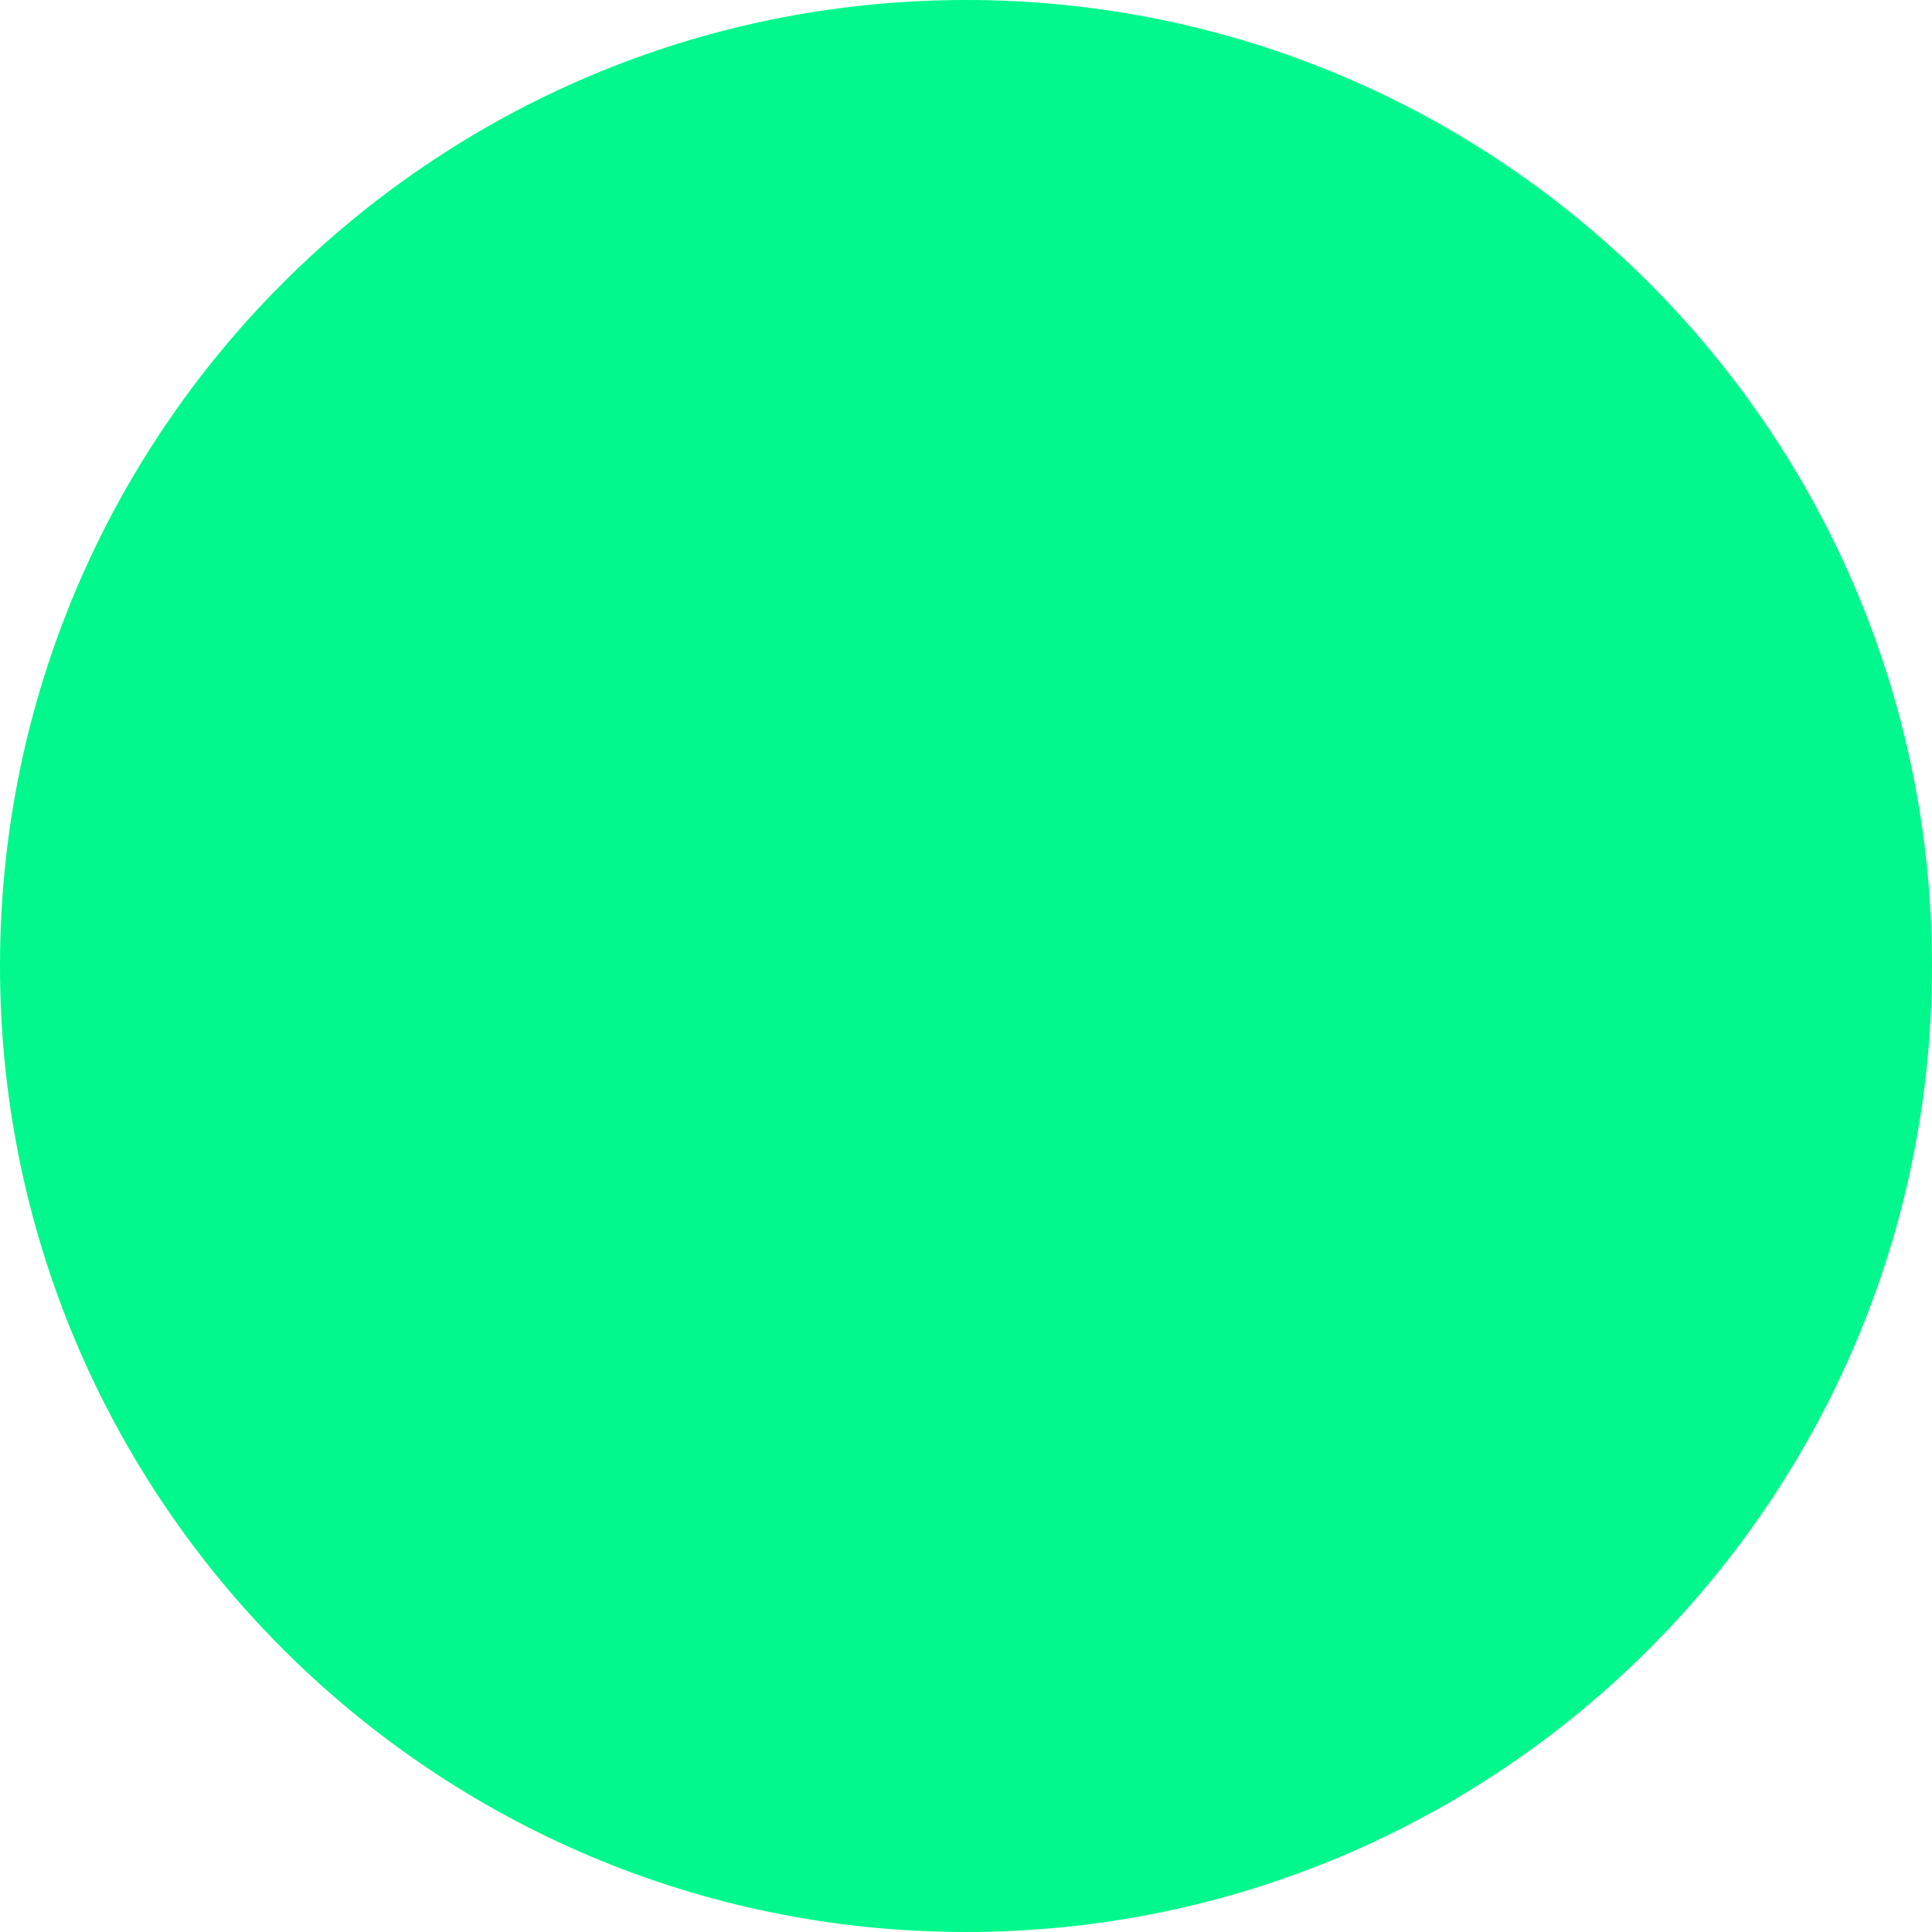
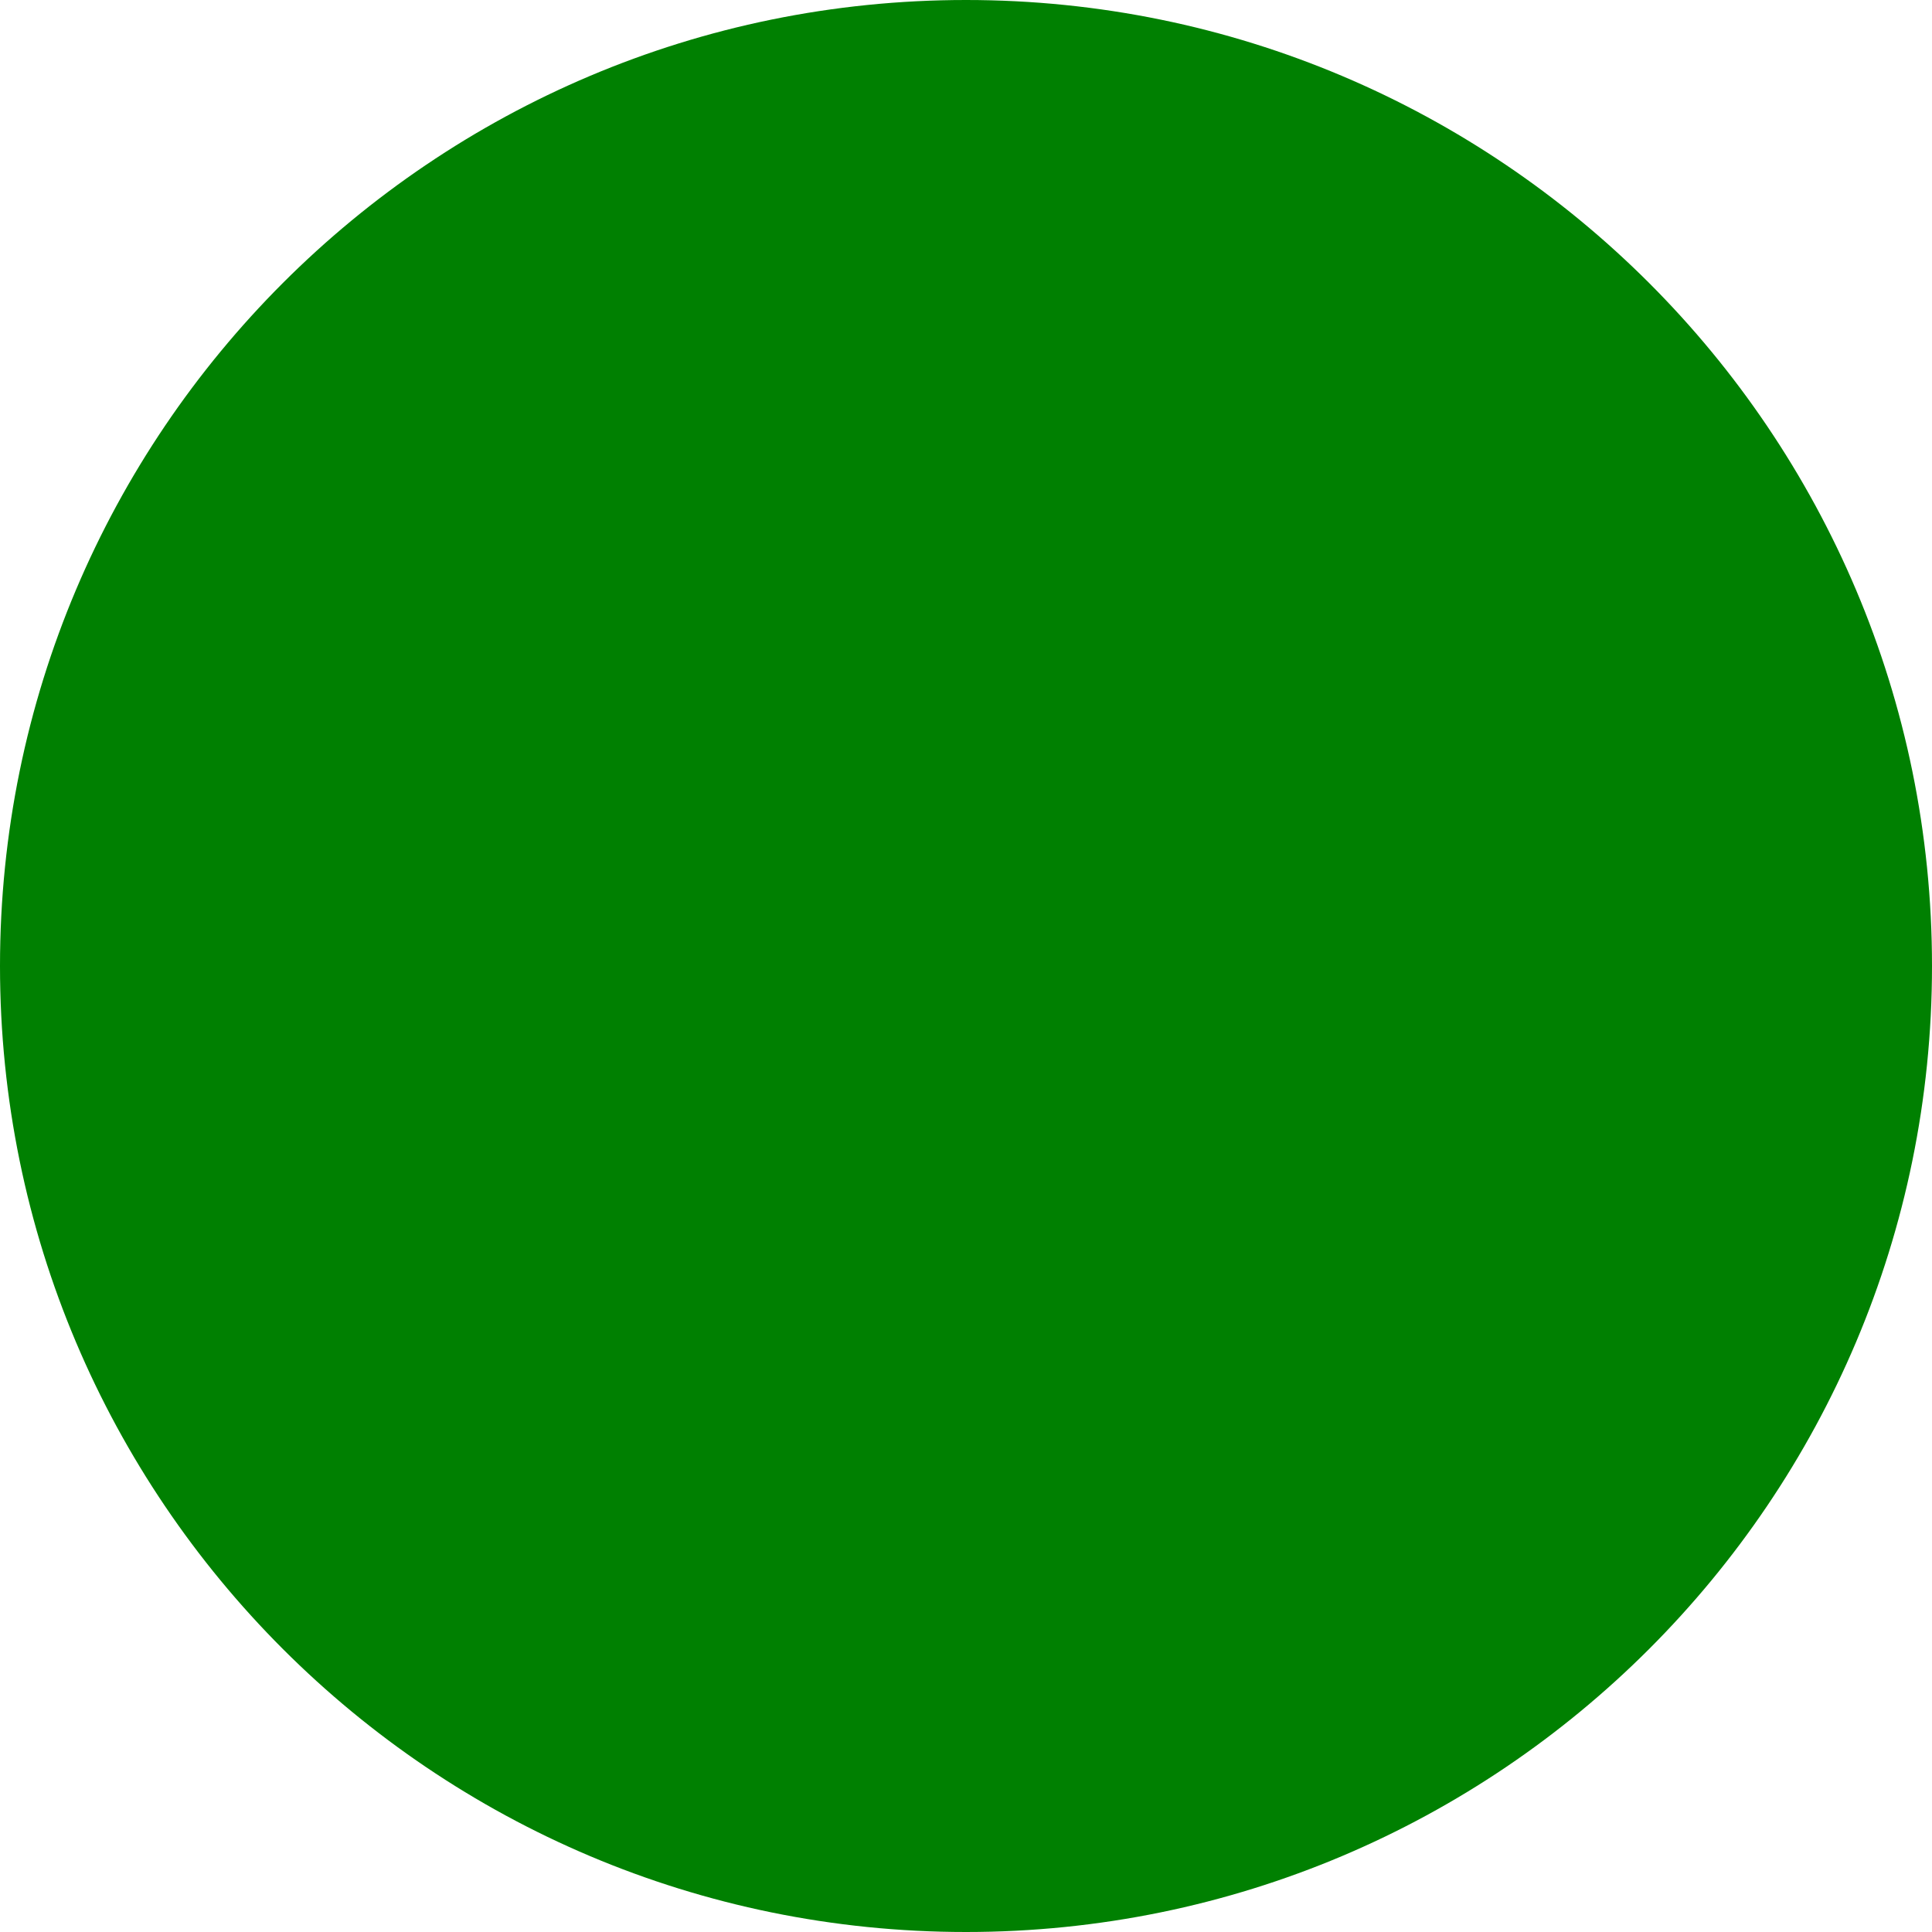
<svg xmlns="http://www.w3.org/2000/svg" version="1.1" id="레이어_1" x="0px" y="0px" width="10px" height="10px" viewBox="0 0 10 10" enable-background="new 0 0 10 10" xml:space="preserve">
-   <circle fill="#02F88C" cx="5" cy="5" r="5" />
+   <circle fill="#008001" cx="5" cy="5" r="5" />
</svg>
